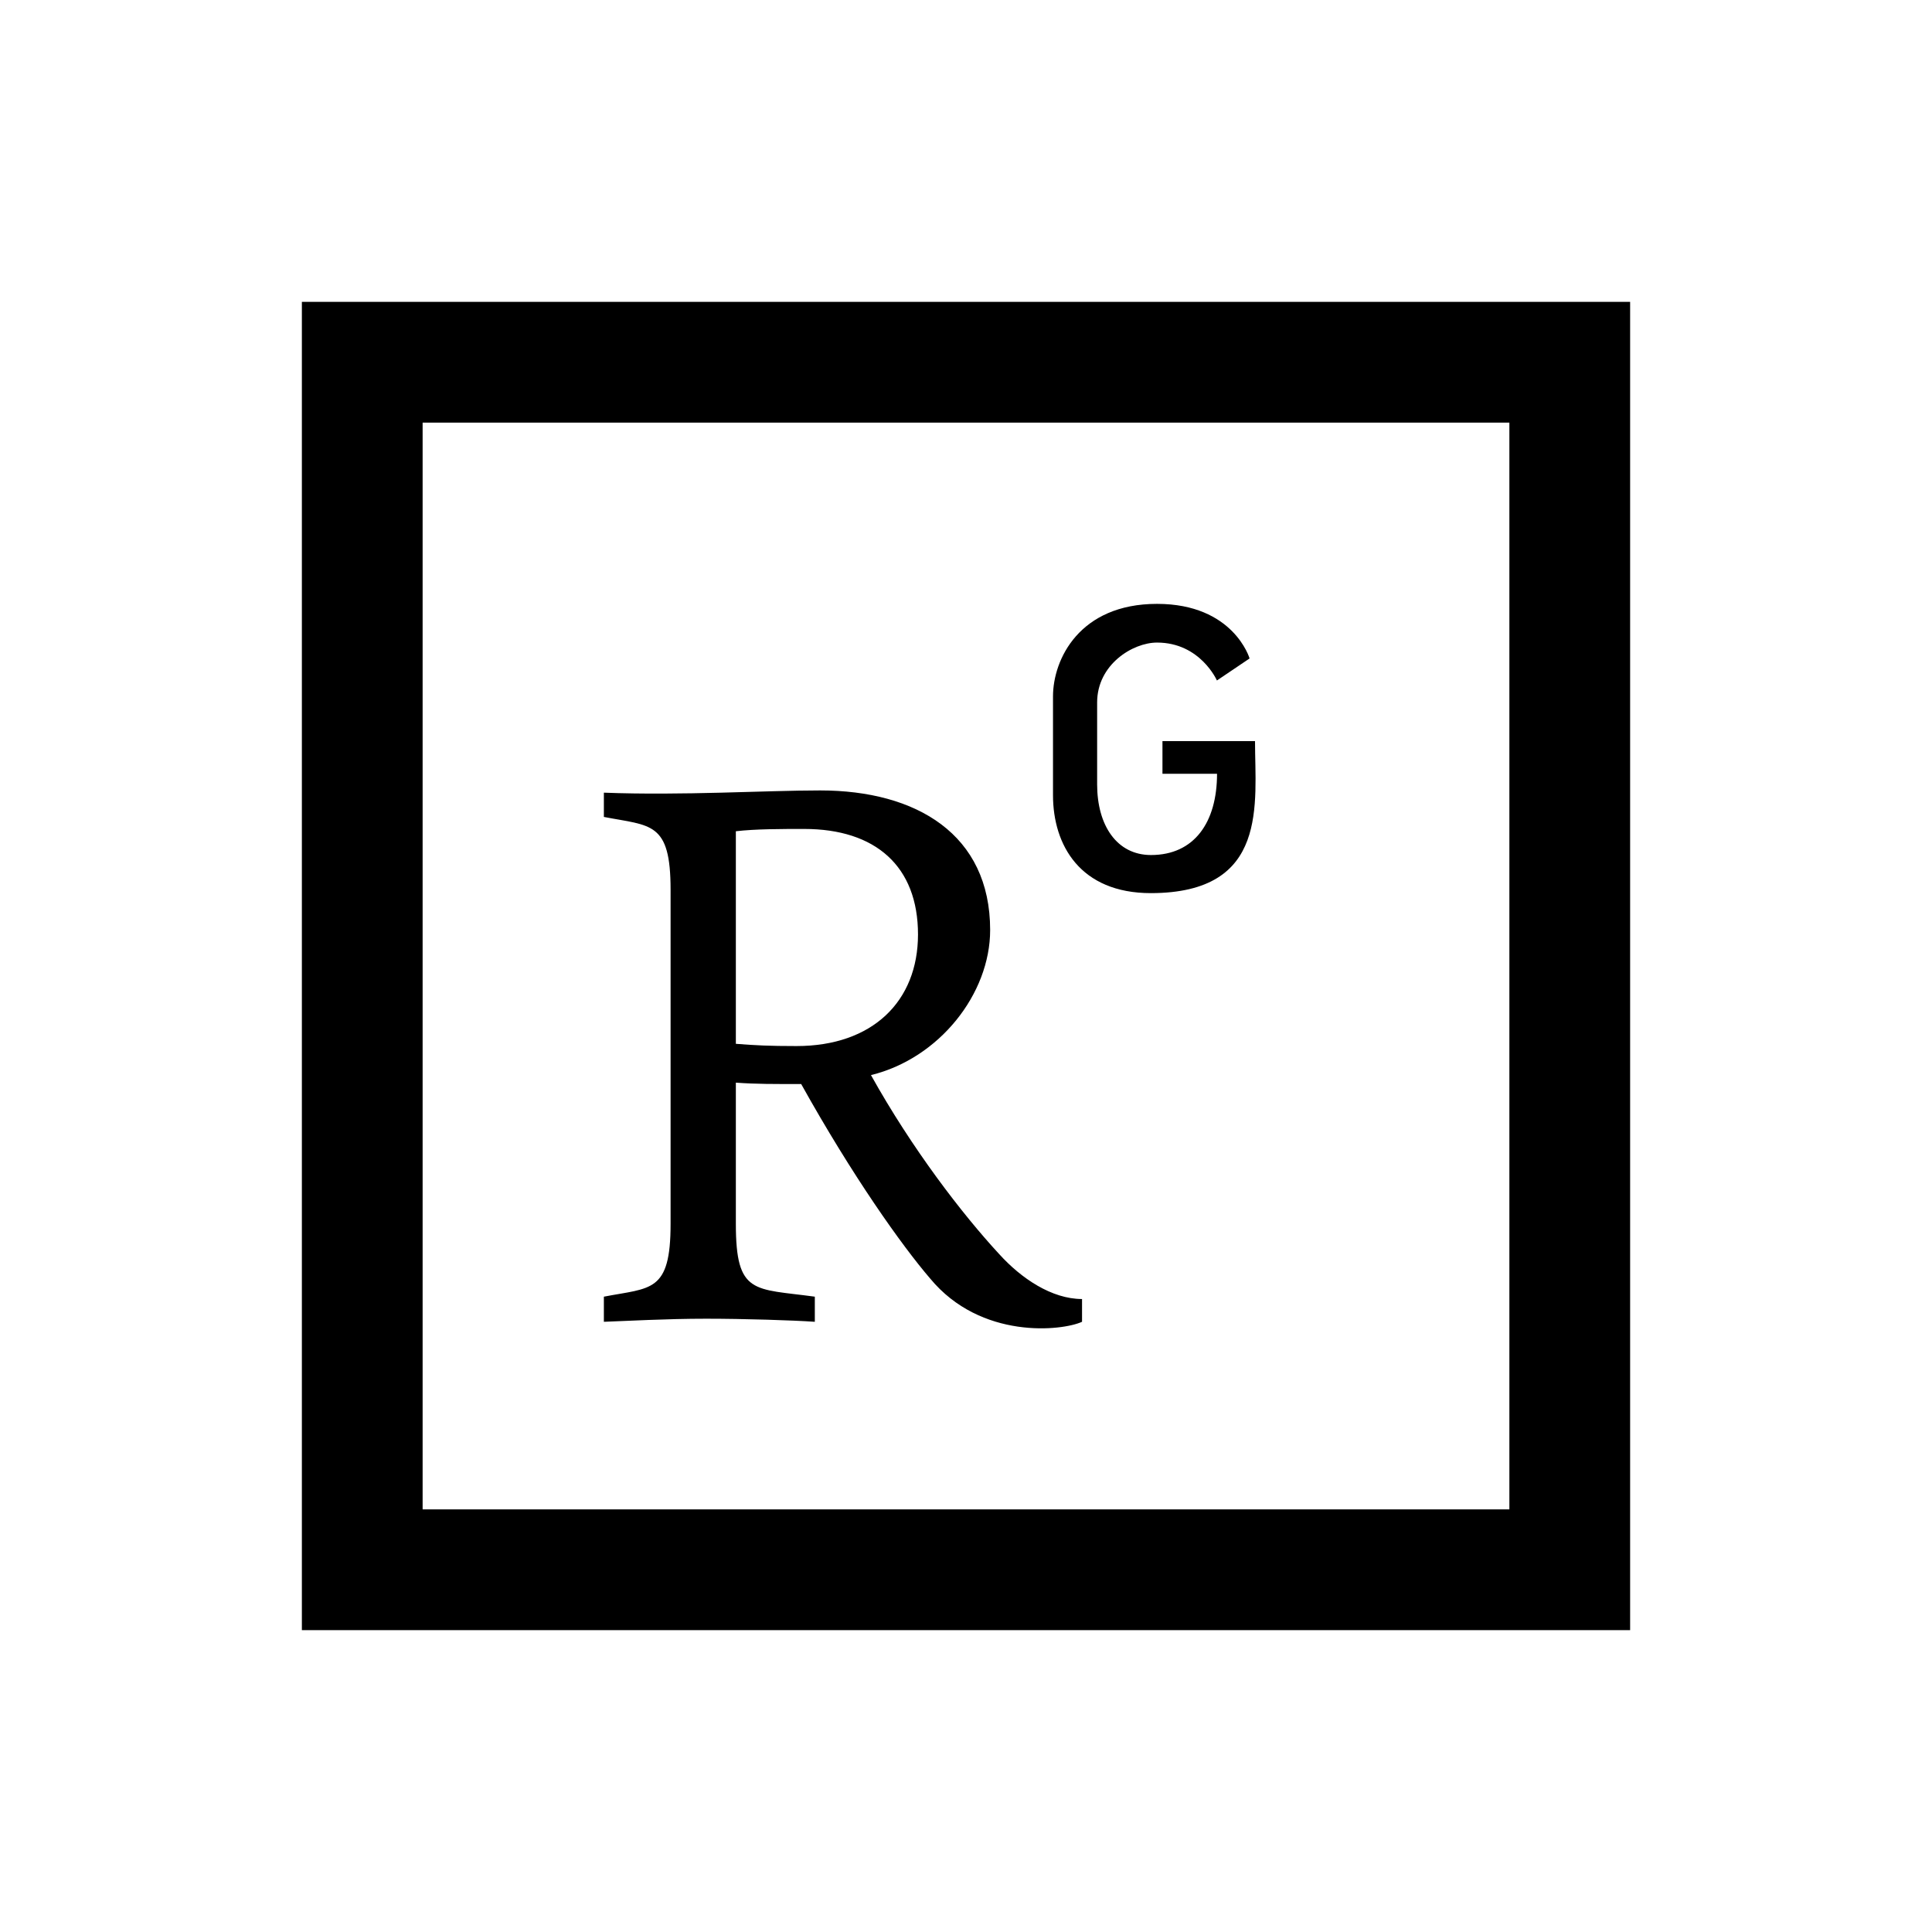
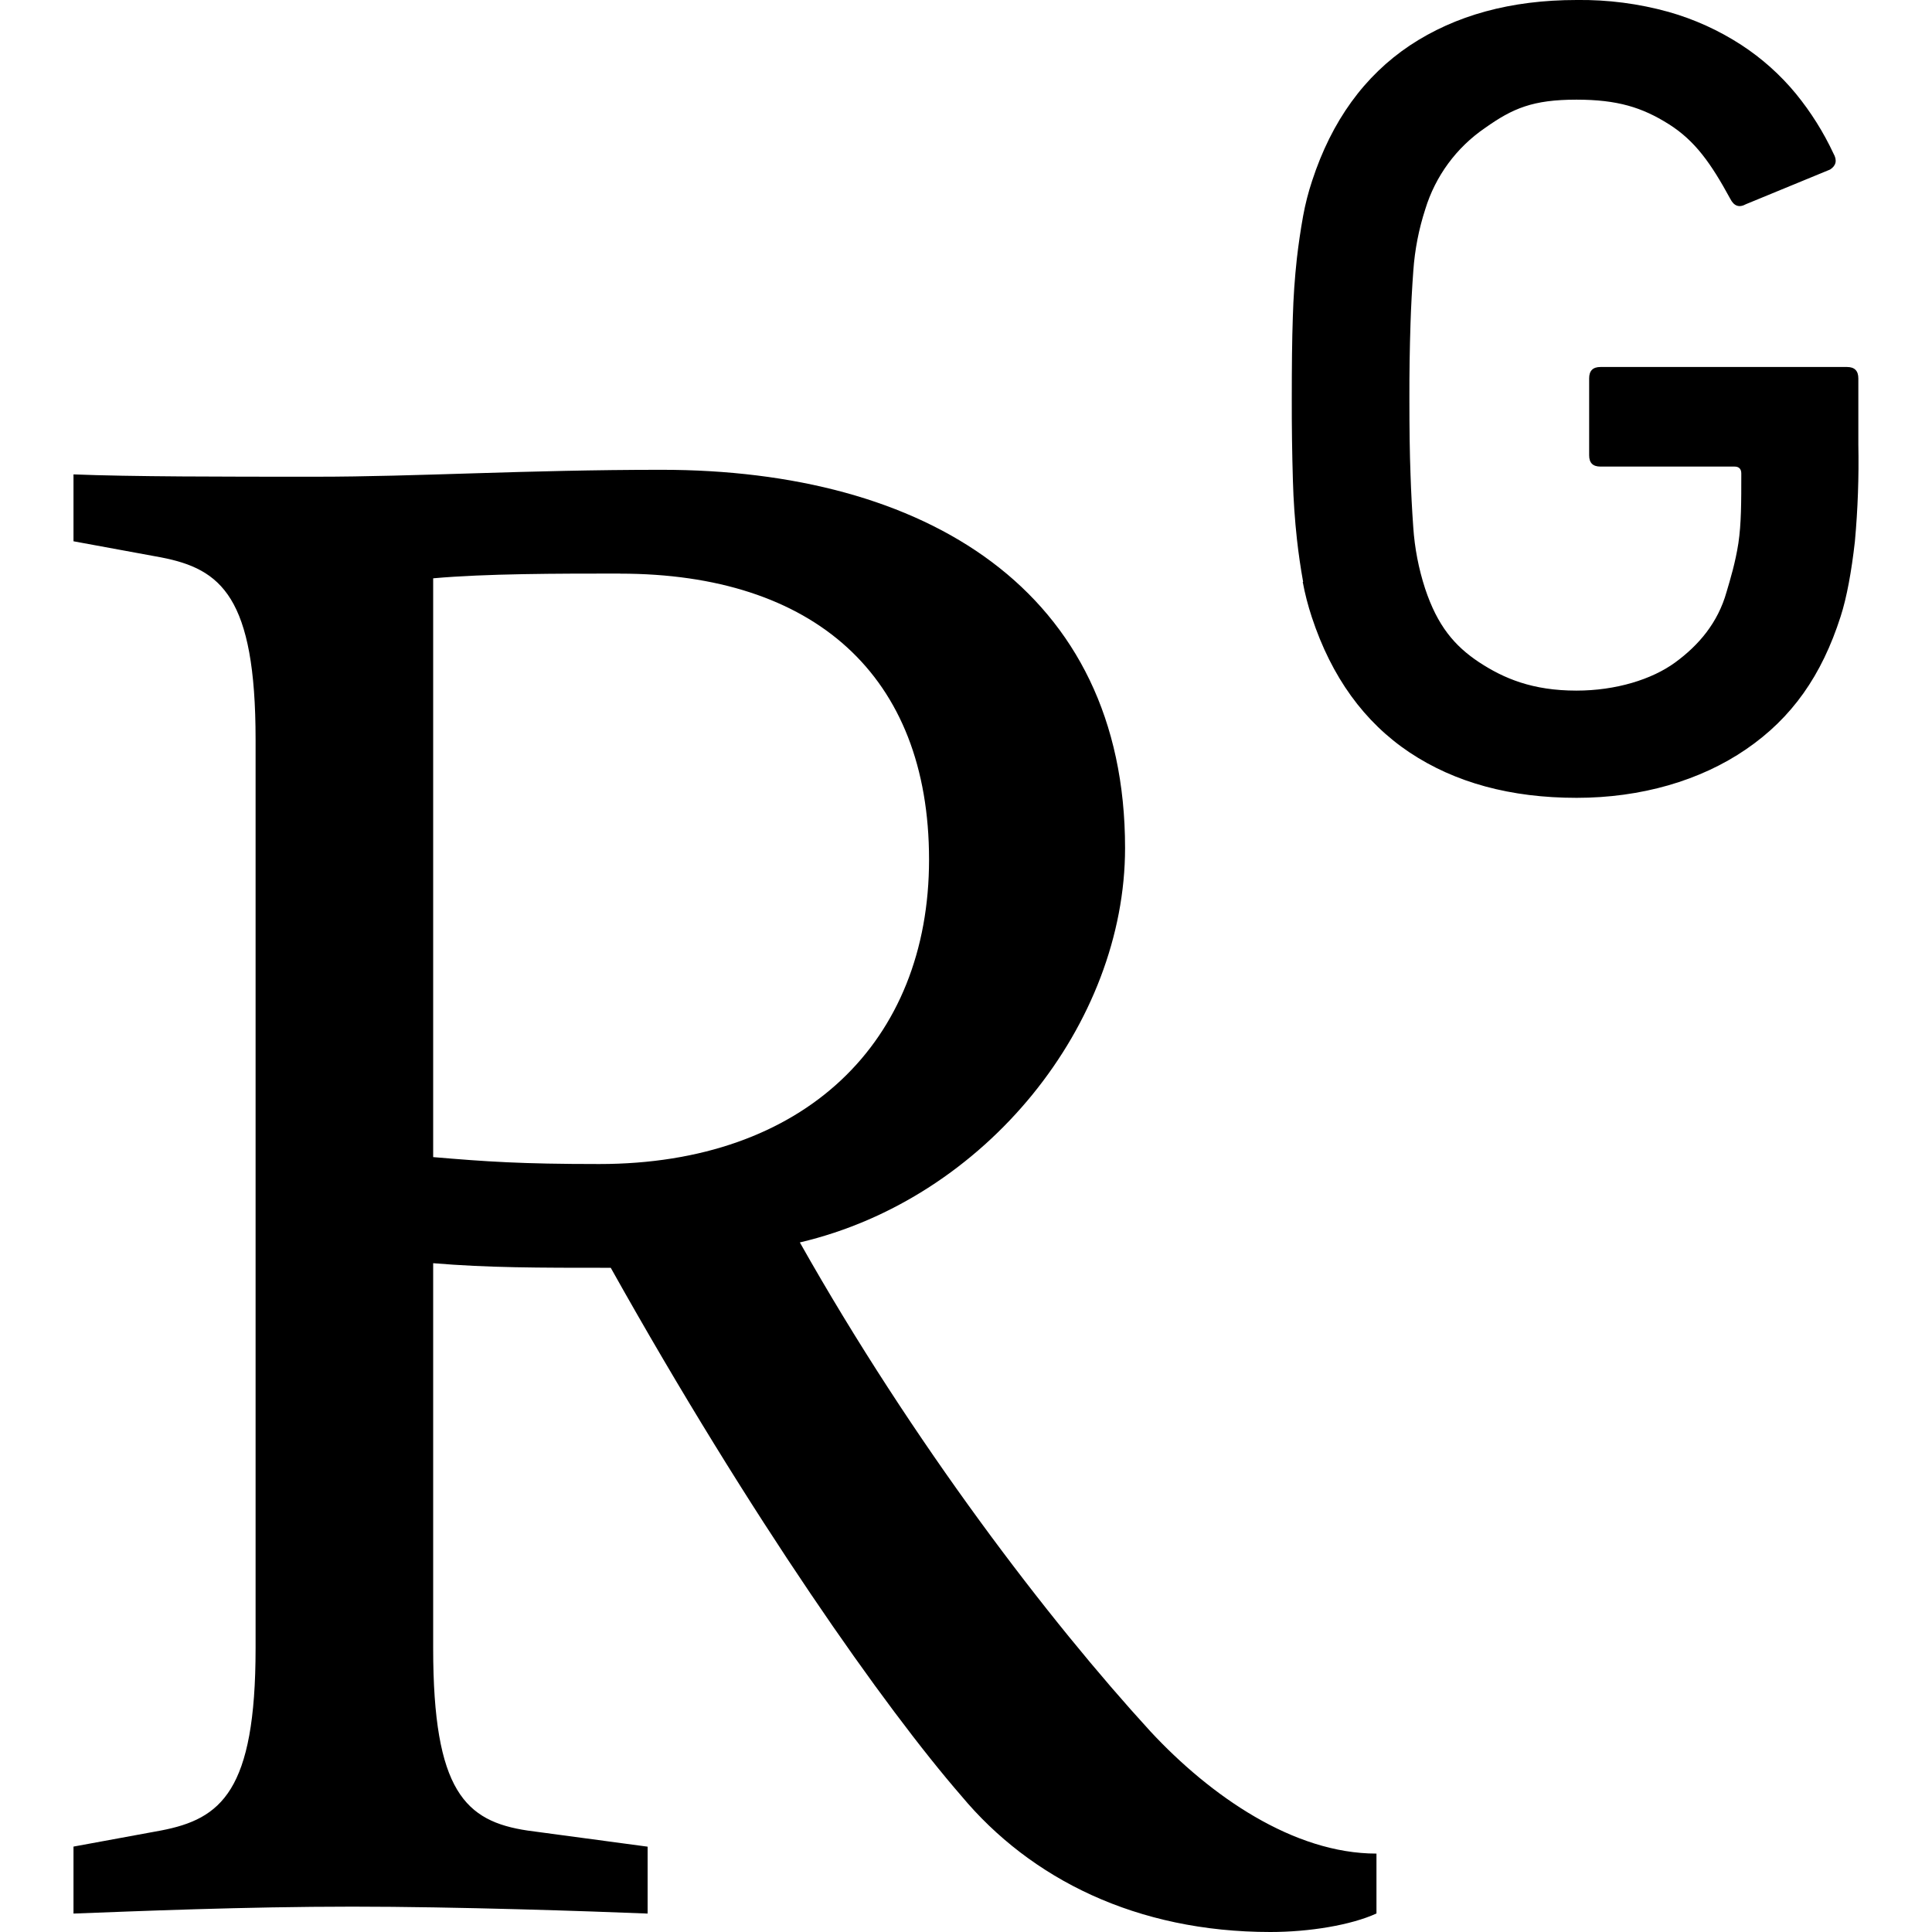
- <svg xmlns="http://www.w3.org/2000/svg" fill="#000000" width="800px" height="800px" viewBox="0 0 32 32">
-   <path d="M 5 5 L 5 27 L 27 27 L 27 5 L 5 5 z M 7 7 L 25 7 L 25 25 L 7 25 L 7 7 z M 19.164 10.002 C 17.881 10.002 17.441 10.919 17.441 11.535 L 17.441 13.17 C 17.441 14 17.893 14.793 19.062 14.793 C 21.024 14.791 20.787 13.306 20.787 12.275 L 19.254 12.275 L 19.254 12.816 L 20.158 12.816 C 20.158 13.621 19.781 14.162 19.064 14.162 C 18.498 14.162 18.172 13.671 18.172 12.992 L 18.172 11.635 C 18.172 11.006 18.762 10.643 19.164 10.643 C 19.881 10.643 20.156 11.271 20.156 11.271 L 20.697 10.906 C 20.697 10.906 20.434 10.002 19.164 10.002 z M 13.584 13.092 C 12.679 13.092 11.297 13.179 10.002 13.129 L 10.002 13.531 C 10.782 13.682 11.107 13.606 11.107 14.738 L 11.107 20.27 C 11.107 21.414 10.781 21.326 10.002 21.477 L 10.002 21.893 C 10.379 21.88 11.031 21.842 11.697 21.842 C 12.326 21.842 13.144 21.868 13.496 21.893 L 13.496 21.477 C 12.49 21.339 12.188 21.452 12.188 20.27 L 12.188 17.932 C 12.527 17.957 12.818 17.955 13.27 17.955 C 14.125 19.489 14.941 20.635 15.406 21.176 C 16.248 22.194 17.595 22.044 17.922 21.893 L 17.922 21.516 C 17.419 21.515 16.915 21.175 16.551 20.773 C 15.935 20.107 15.105 19.026 14.426 17.807 C 15.558 17.53 16.4 16.461 16.4 15.404 C 16.4 13.82 15.18 13.092 13.584 13.092 z M 13.32 13.73 C 14.502 13.73 15.205 14.347 15.205 15.479 C 15.204 16.587 14.45 17.326 13.193 17.326 C 12.728 17.326 12.514 17.314 12.188 17.289 L 12.188 13.768 C 12.514 13.73 12.942 13.73 13.32 13.73 z" />
+ <svg xmlns="http://www.w3.org/2000/svg" fill="#000000" width="800px" height="800px" viewBox="0 0 24 24" role="img">
+   <path d="M19.586 0c-.818 0-1.508.19-2.073.565-.563.377-.97.936-1.213 1.68a3.193 3.193 0 0 0-.112.437 8.365 8.365 0 0 0-.078.53 9 9 0 0 0-.05.727c-.01.282-.013.621-.013 1.016a31.121 31.123 0 0 0 .014 1.017 9 9 0 0 0 .05.727 7.946 7.946 0 0 0 .077.53h-.005a3.334 3.334 0 0 0 .113.438c.245.743.65 1.303 1.214 1.68.565.376 1.256.564 2.075.564.8 0 1.536-.213 2.105-.603.57-.39.94-.916 1.175-1.65.076-.235.135-.558.177-.93a10.9 10.9 0 0 0 .043-1.207v-.82c0-.095-.047-.142-.14-.142h-3.064c-.094 0-.14.047-.14.141v.956c0 .094.046.14.14.14h1.666c.056 0 .084.03.084.086 0 .36 0 .62-.036.865-.038.244-.1.447-.147.606-.108.385-.348.664-.638.876-.29.212-.738.35-1.227.35-.545 0-.901-.15-1.21-.353-.306-.203-.517-.454-.67-.915a3.136 3.136 0 0 1-.147-.762 17.366 17.367 0 0 1-.034-.656c-.01-.26-.014-.572-.014-.939a26.401 26.403 0 0 1 .014-.938 15.821 15.822 0 0 1 .035-.656 3.19 3.19 0 0 1 .148-.76 1.89 1.89 0 0 1 .742-1.01c.344-.244.593-.352 1.137-.352.508 0 .815.096 1.144.303.33.207.528.492.764.925.047.094.111.118.198.07l1.044-.43c.075-.048.09-.115.042-.199a3.549 3.549 0 0 0-.466-.742 3 3 0 0 0-.679-.607 3.313 3.313 0 0 0-.903-.41A4.068 4.068 0 0 0 19.586 0zM8.217 5.836c-1.69 0-3.036.086-4.297.086-1.146 0-2.291 0-3.007-.029v.831l1.088.2c.744.144 1.174.488 1.174 2.264v11.288c0 1.777-.43 2.12-1.174 2.263l-1.088.2v.832c.773-.029 2.12-.086 3.465-.086 1.29 0 2.951.057 3.667.086v-.831l-1.49-.2c-.773-.115-1.174-.487-1.174-2.264v-4.784c.688.057 1.29.057 2.206.057 1.748 3.123 3.41 5.472 4.355 6.56.86 1.032 2.177 1.691 3.839 1.691.487 0 1.003-.086 1.318-.23v-.744c-1.031 0-2.063-.716-2.808-1.518-1.26-1.376-2.95-3.582-4.355-6.074 2.32-.545 4.04-2.722 4.04-4.9 0-3.208-2.492-4.698-5.758-4.698zm-.515 1.29c2.406 0 3.839 1.26 3.839 3.552 0 2.263-1.547 3.782-4.097 3.782-.974 0-1.404-.03-2.063-.086v-7.19c.66-.059 1.547-.059 2.32-.059z" />
</svg>
